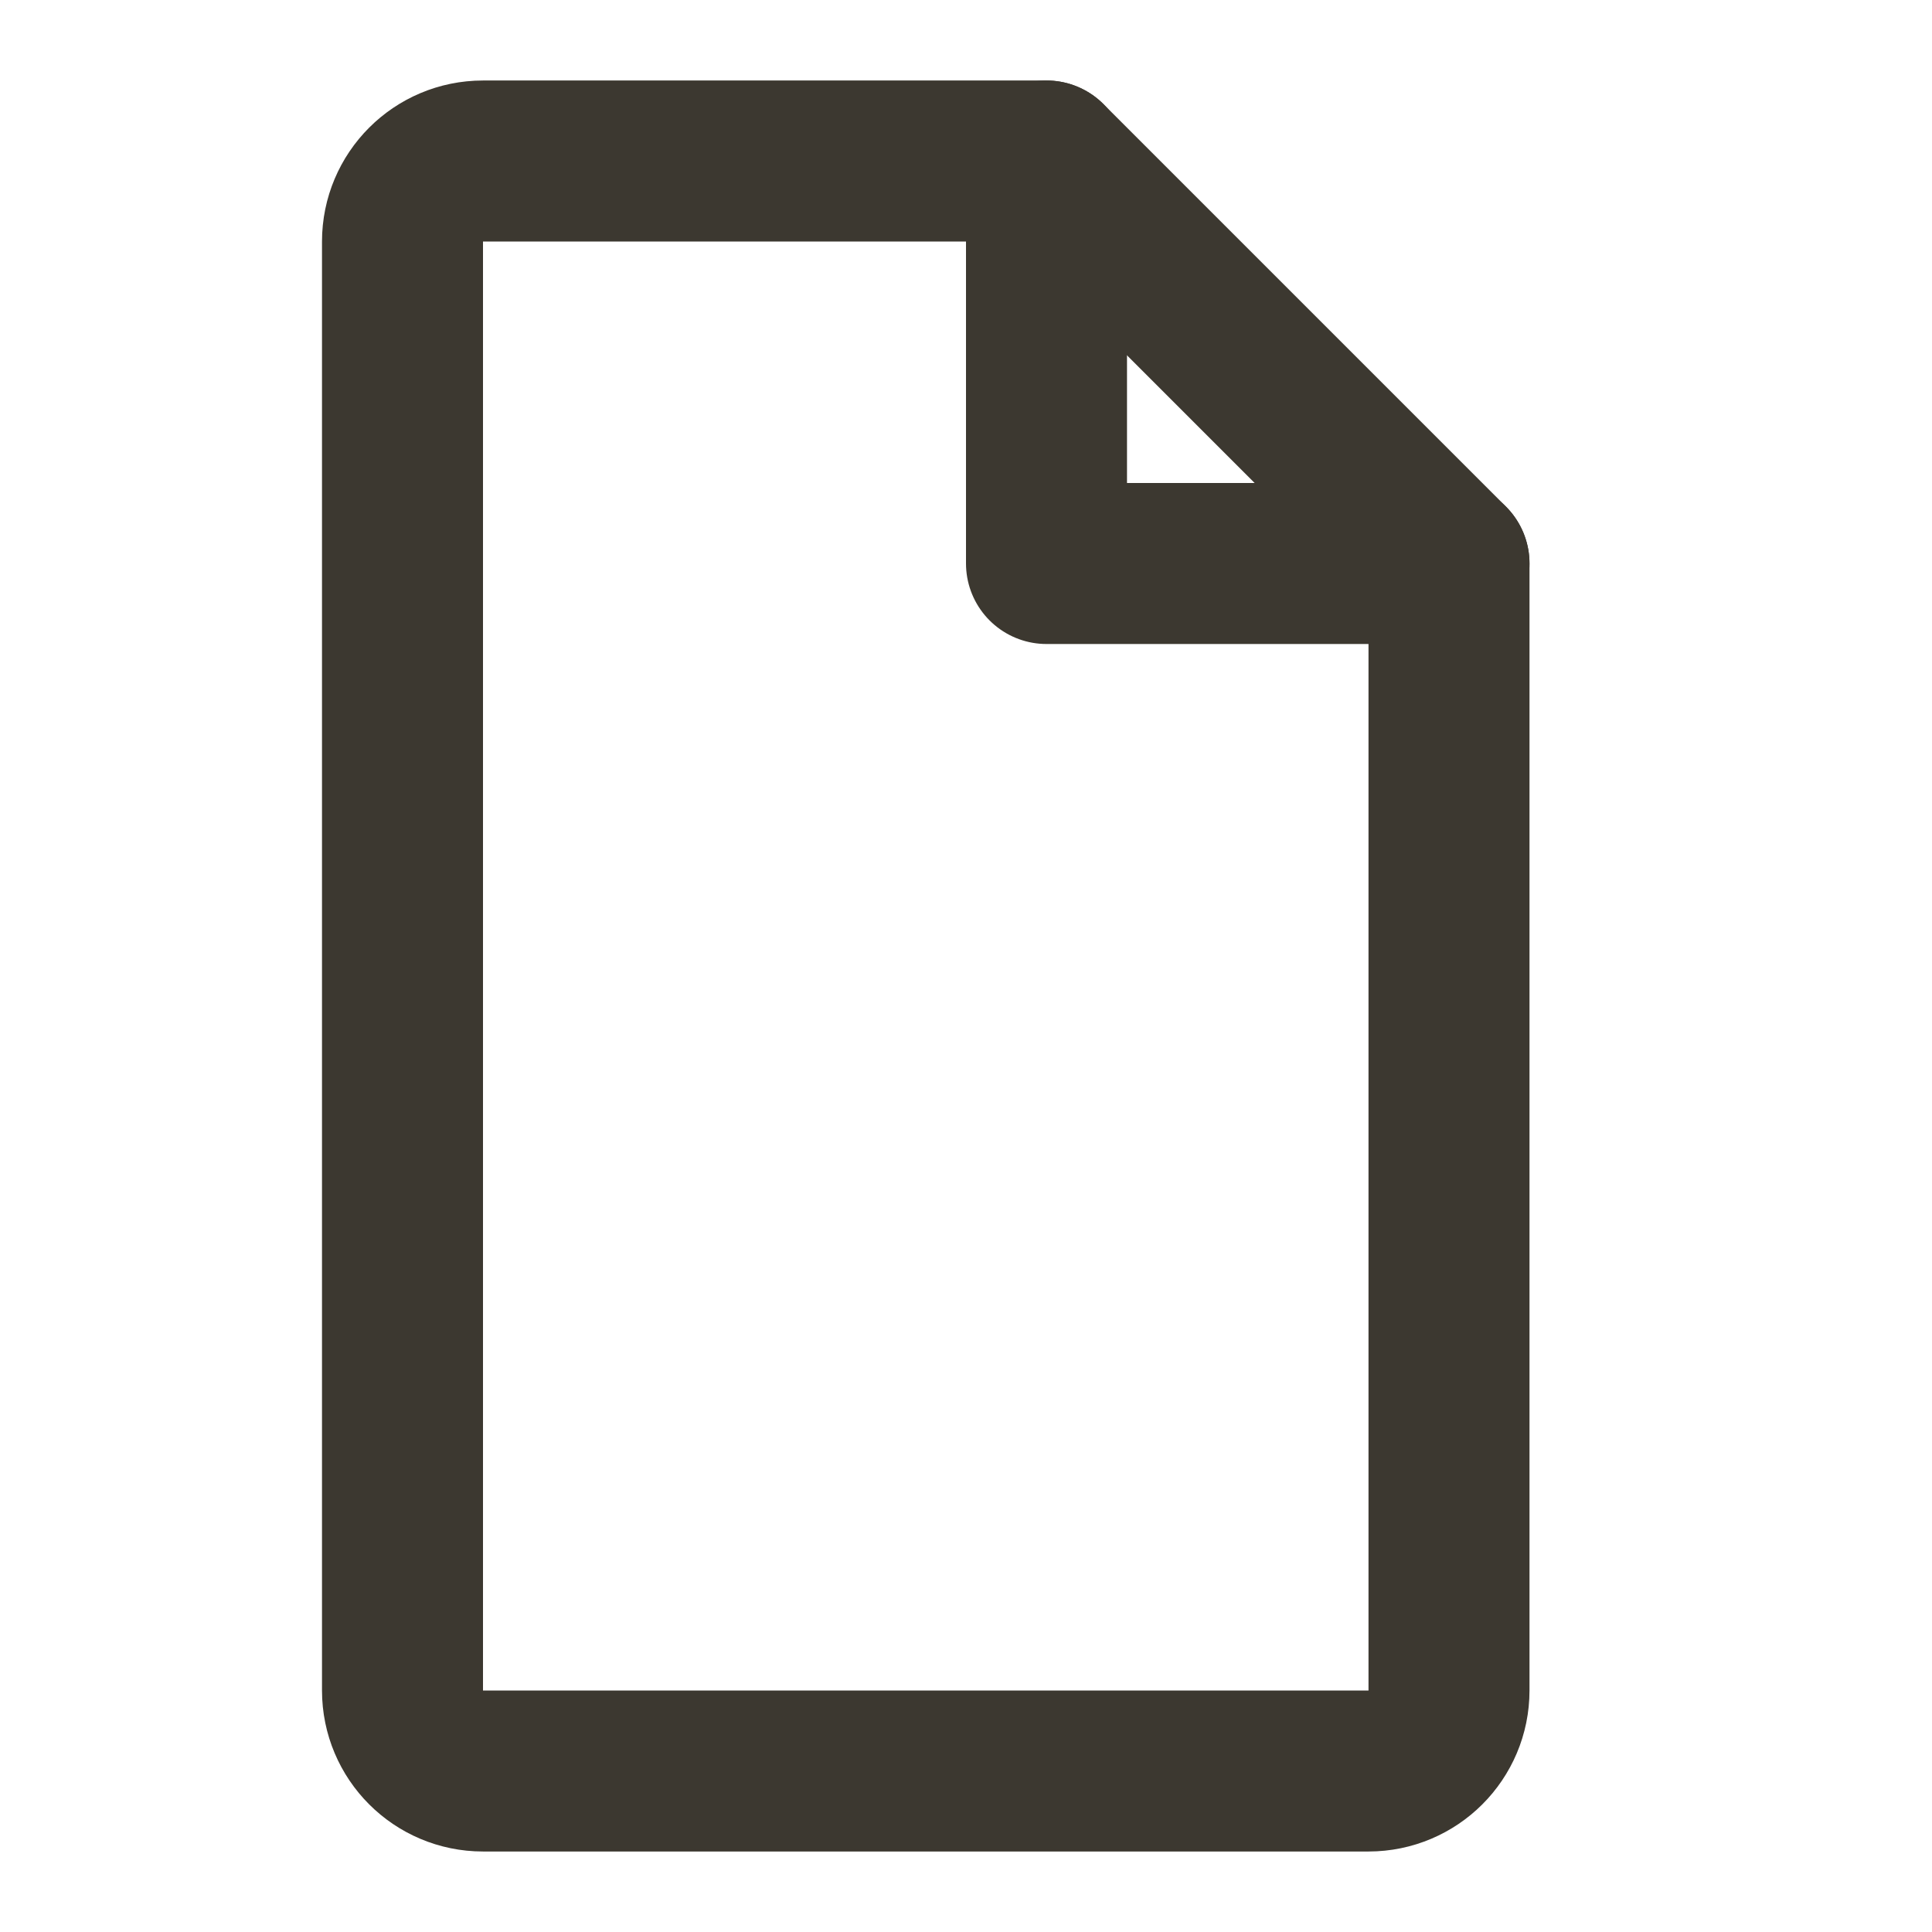
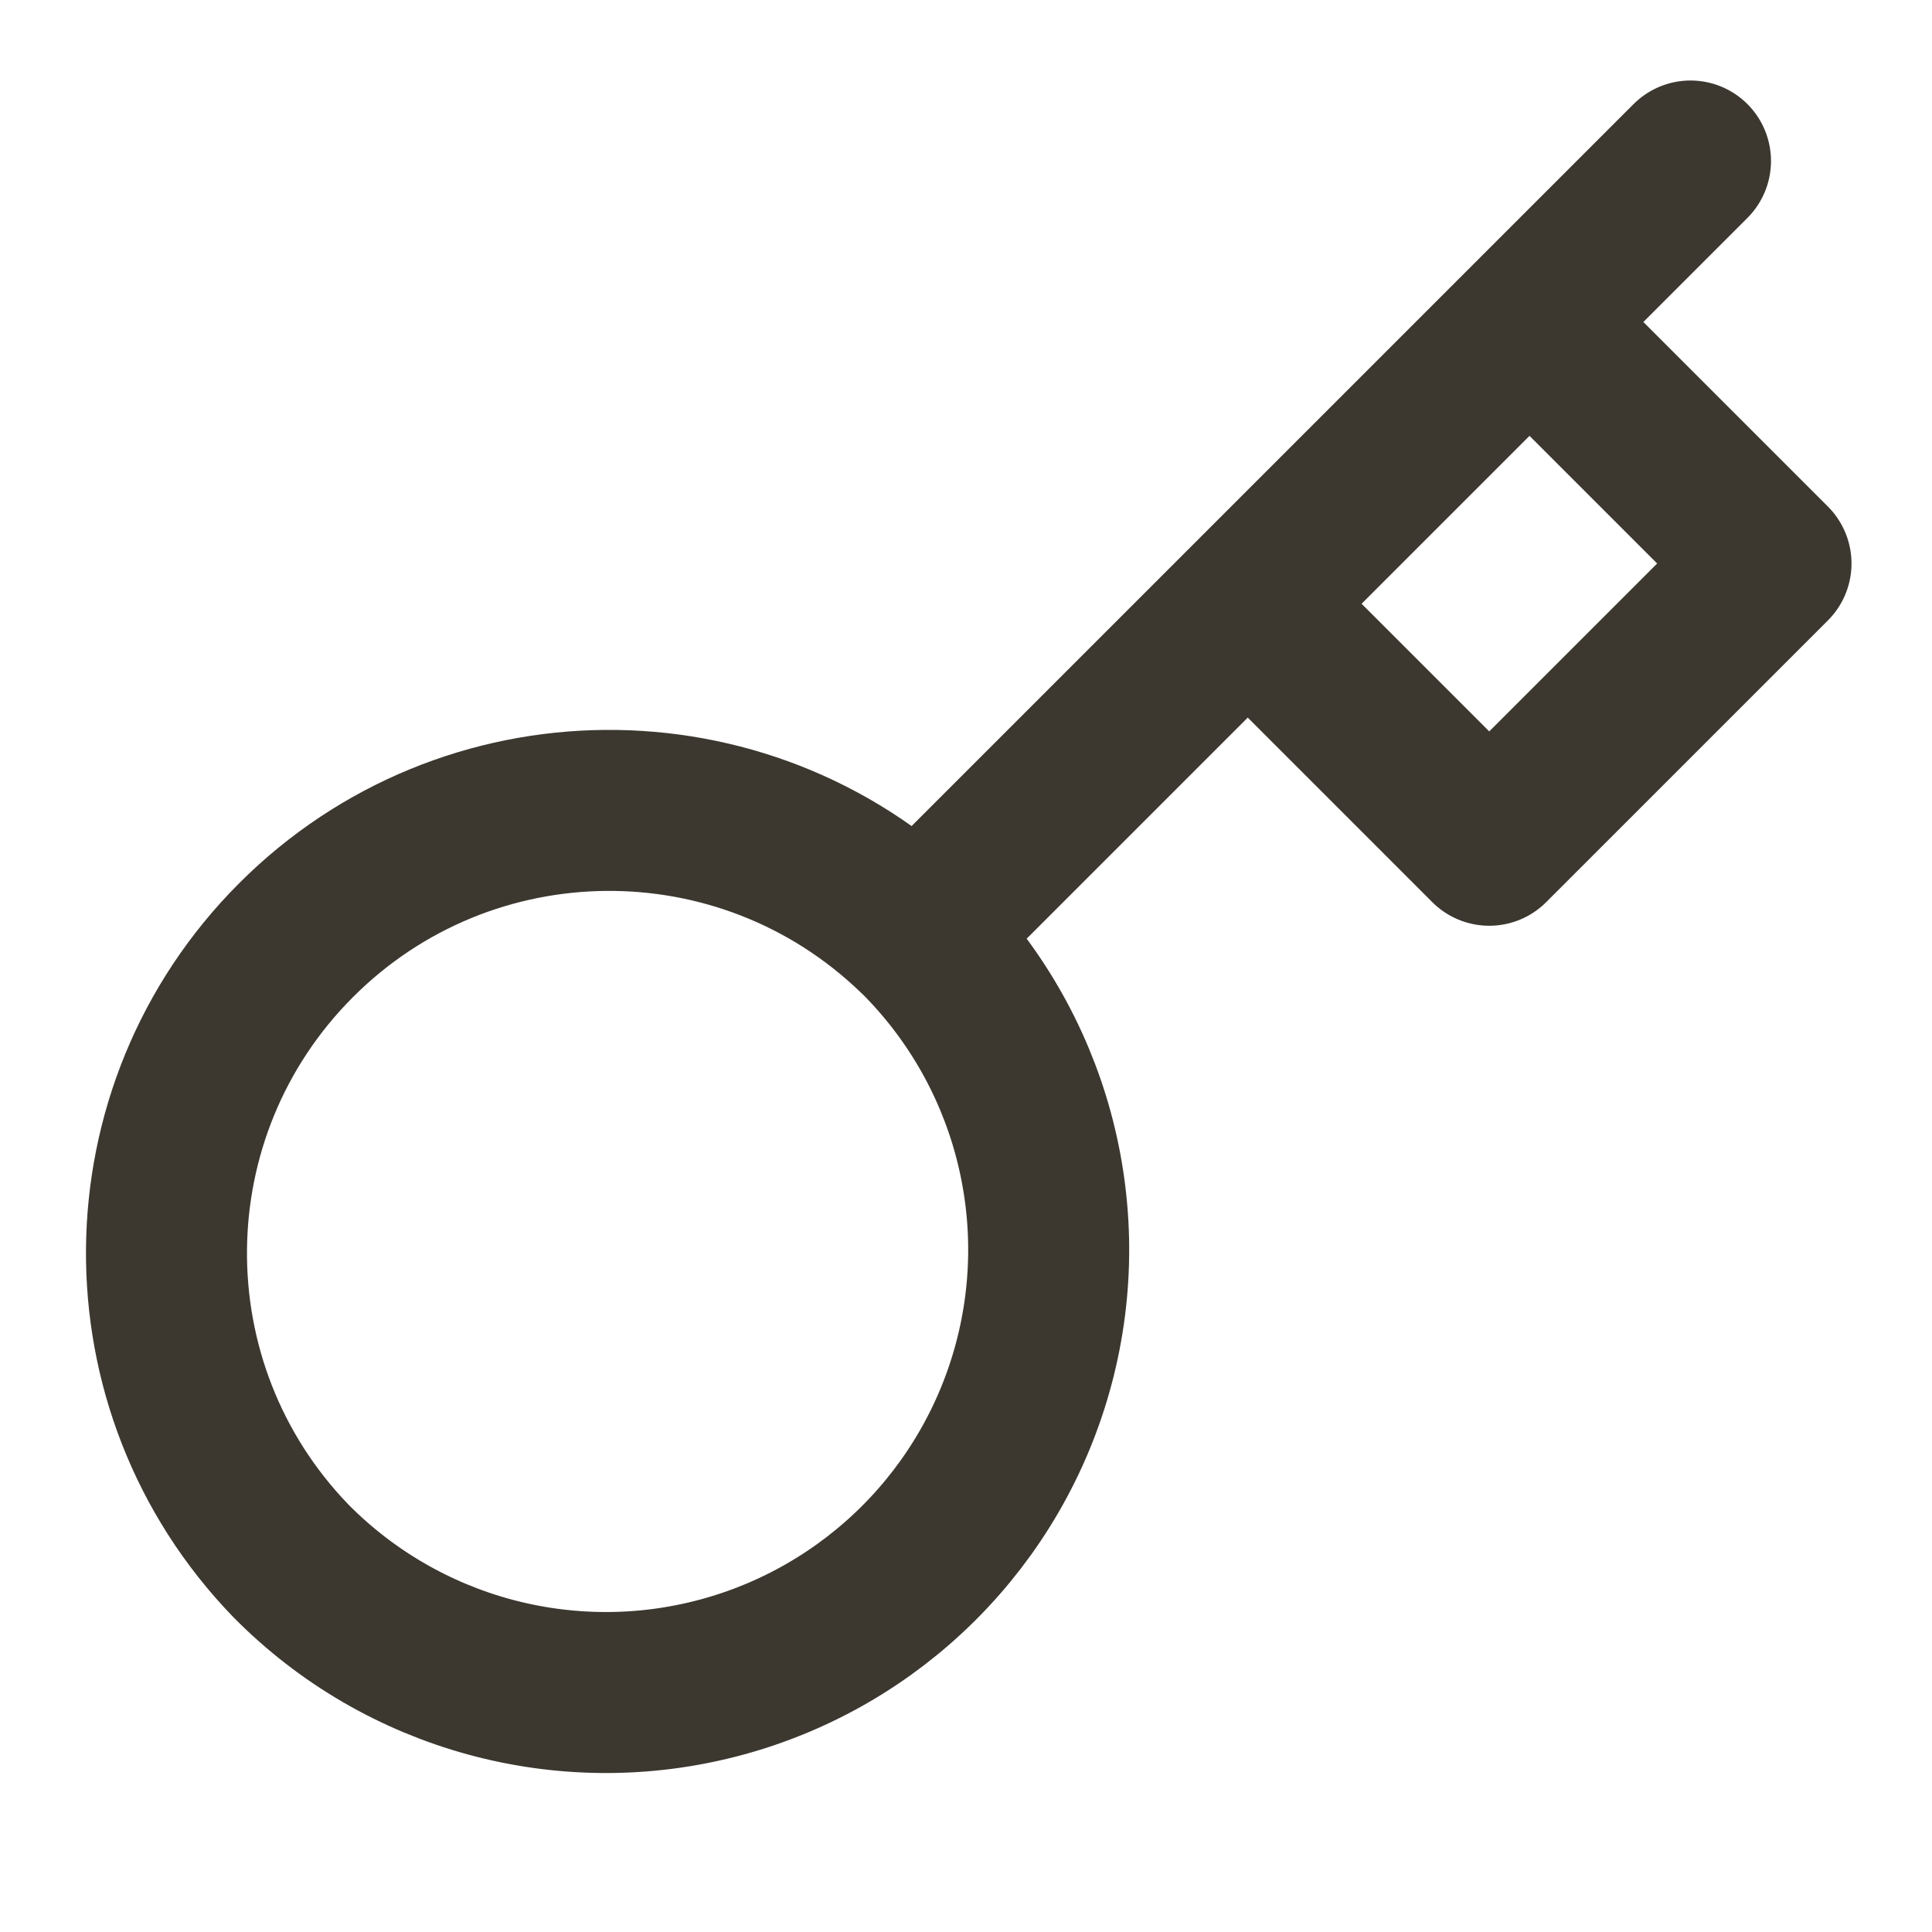
<svg xmlns="http://www.w3.org/2000/svg" width="24" height="24" viewBox="0 0 24 24" fill="none" stroke="#3C3830" stroke-width="2" stroke-linecap="round" stroke-linejoin="round">
-   <path d="M6 2h7l5 5v14a1 1 0 0 1-1 1H6a1 1 0 0 1-1-1V3a1 1 0 0 1 1-1z" />
-   <path d="M13 2v5h5" />
+   <path d="M21 2l-2 2m-7.61 7.61a5.5 5.5 0 1 1-7.778 7.778 5.5 5.5 0 0 1 7.777-7.777zm0 0L15.5 7.5m0 0l3 3L22 7l-3-3m-3.5 3.5L19 4" />
</svg>
